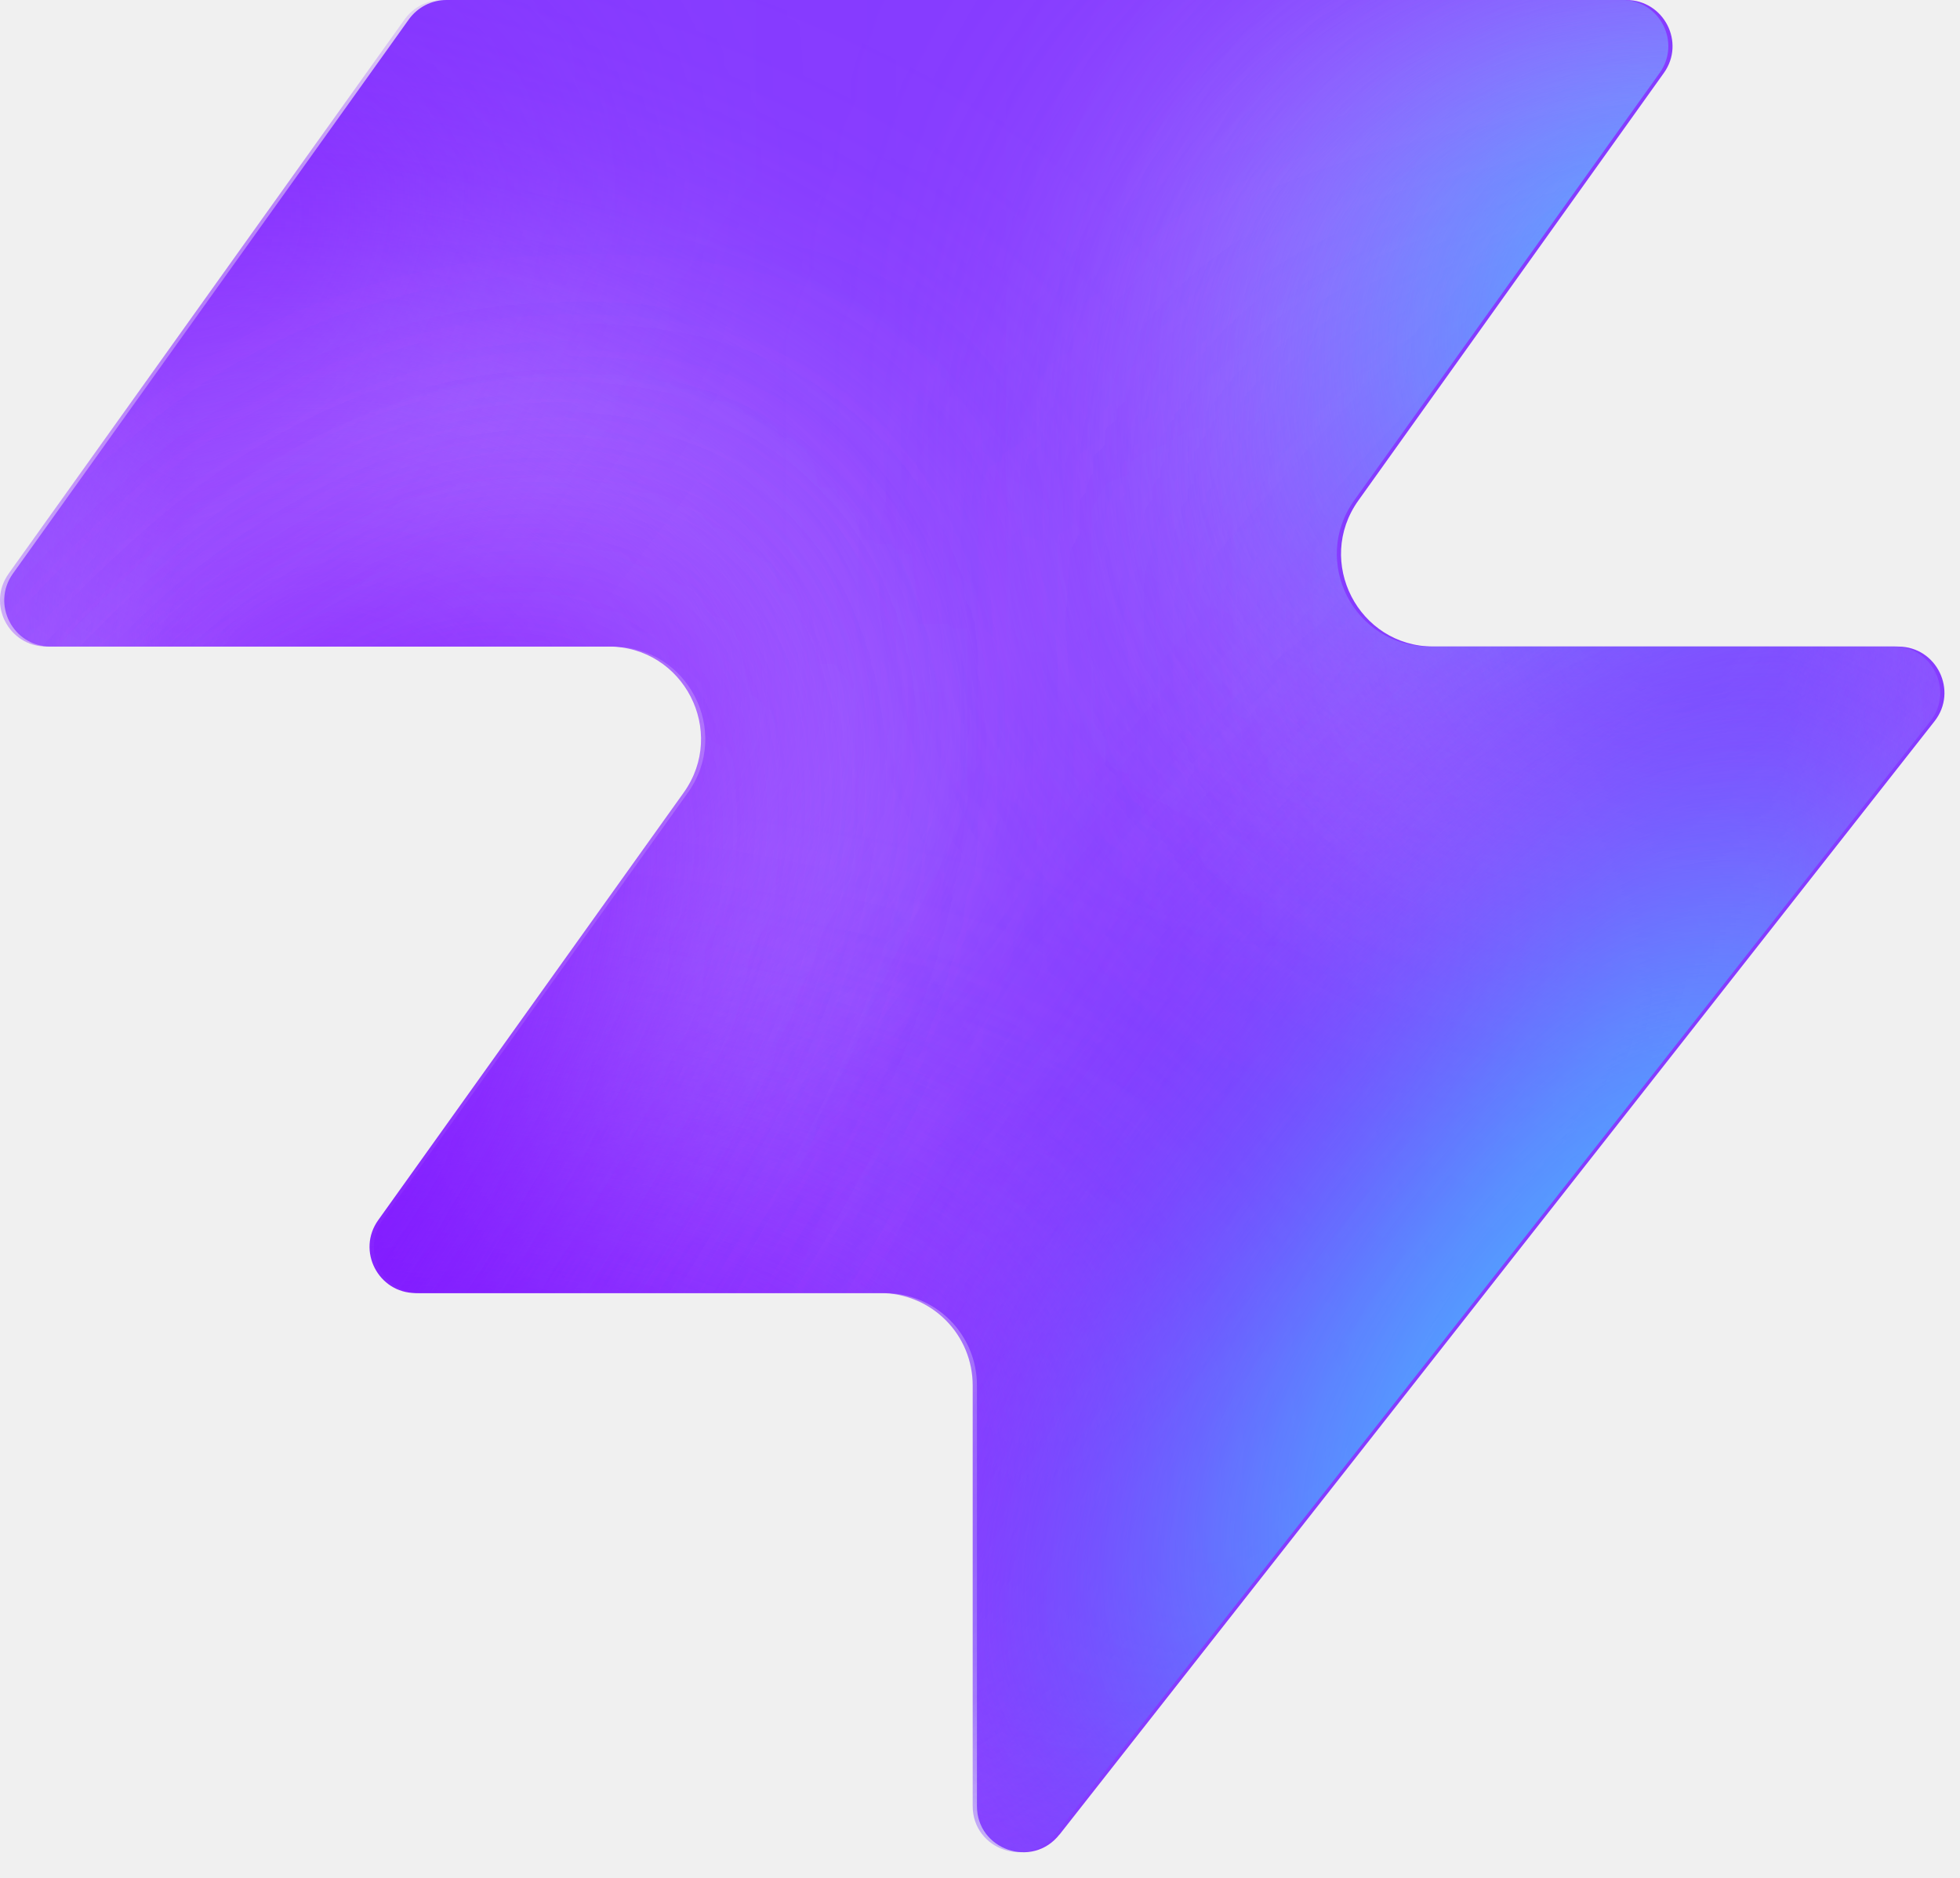
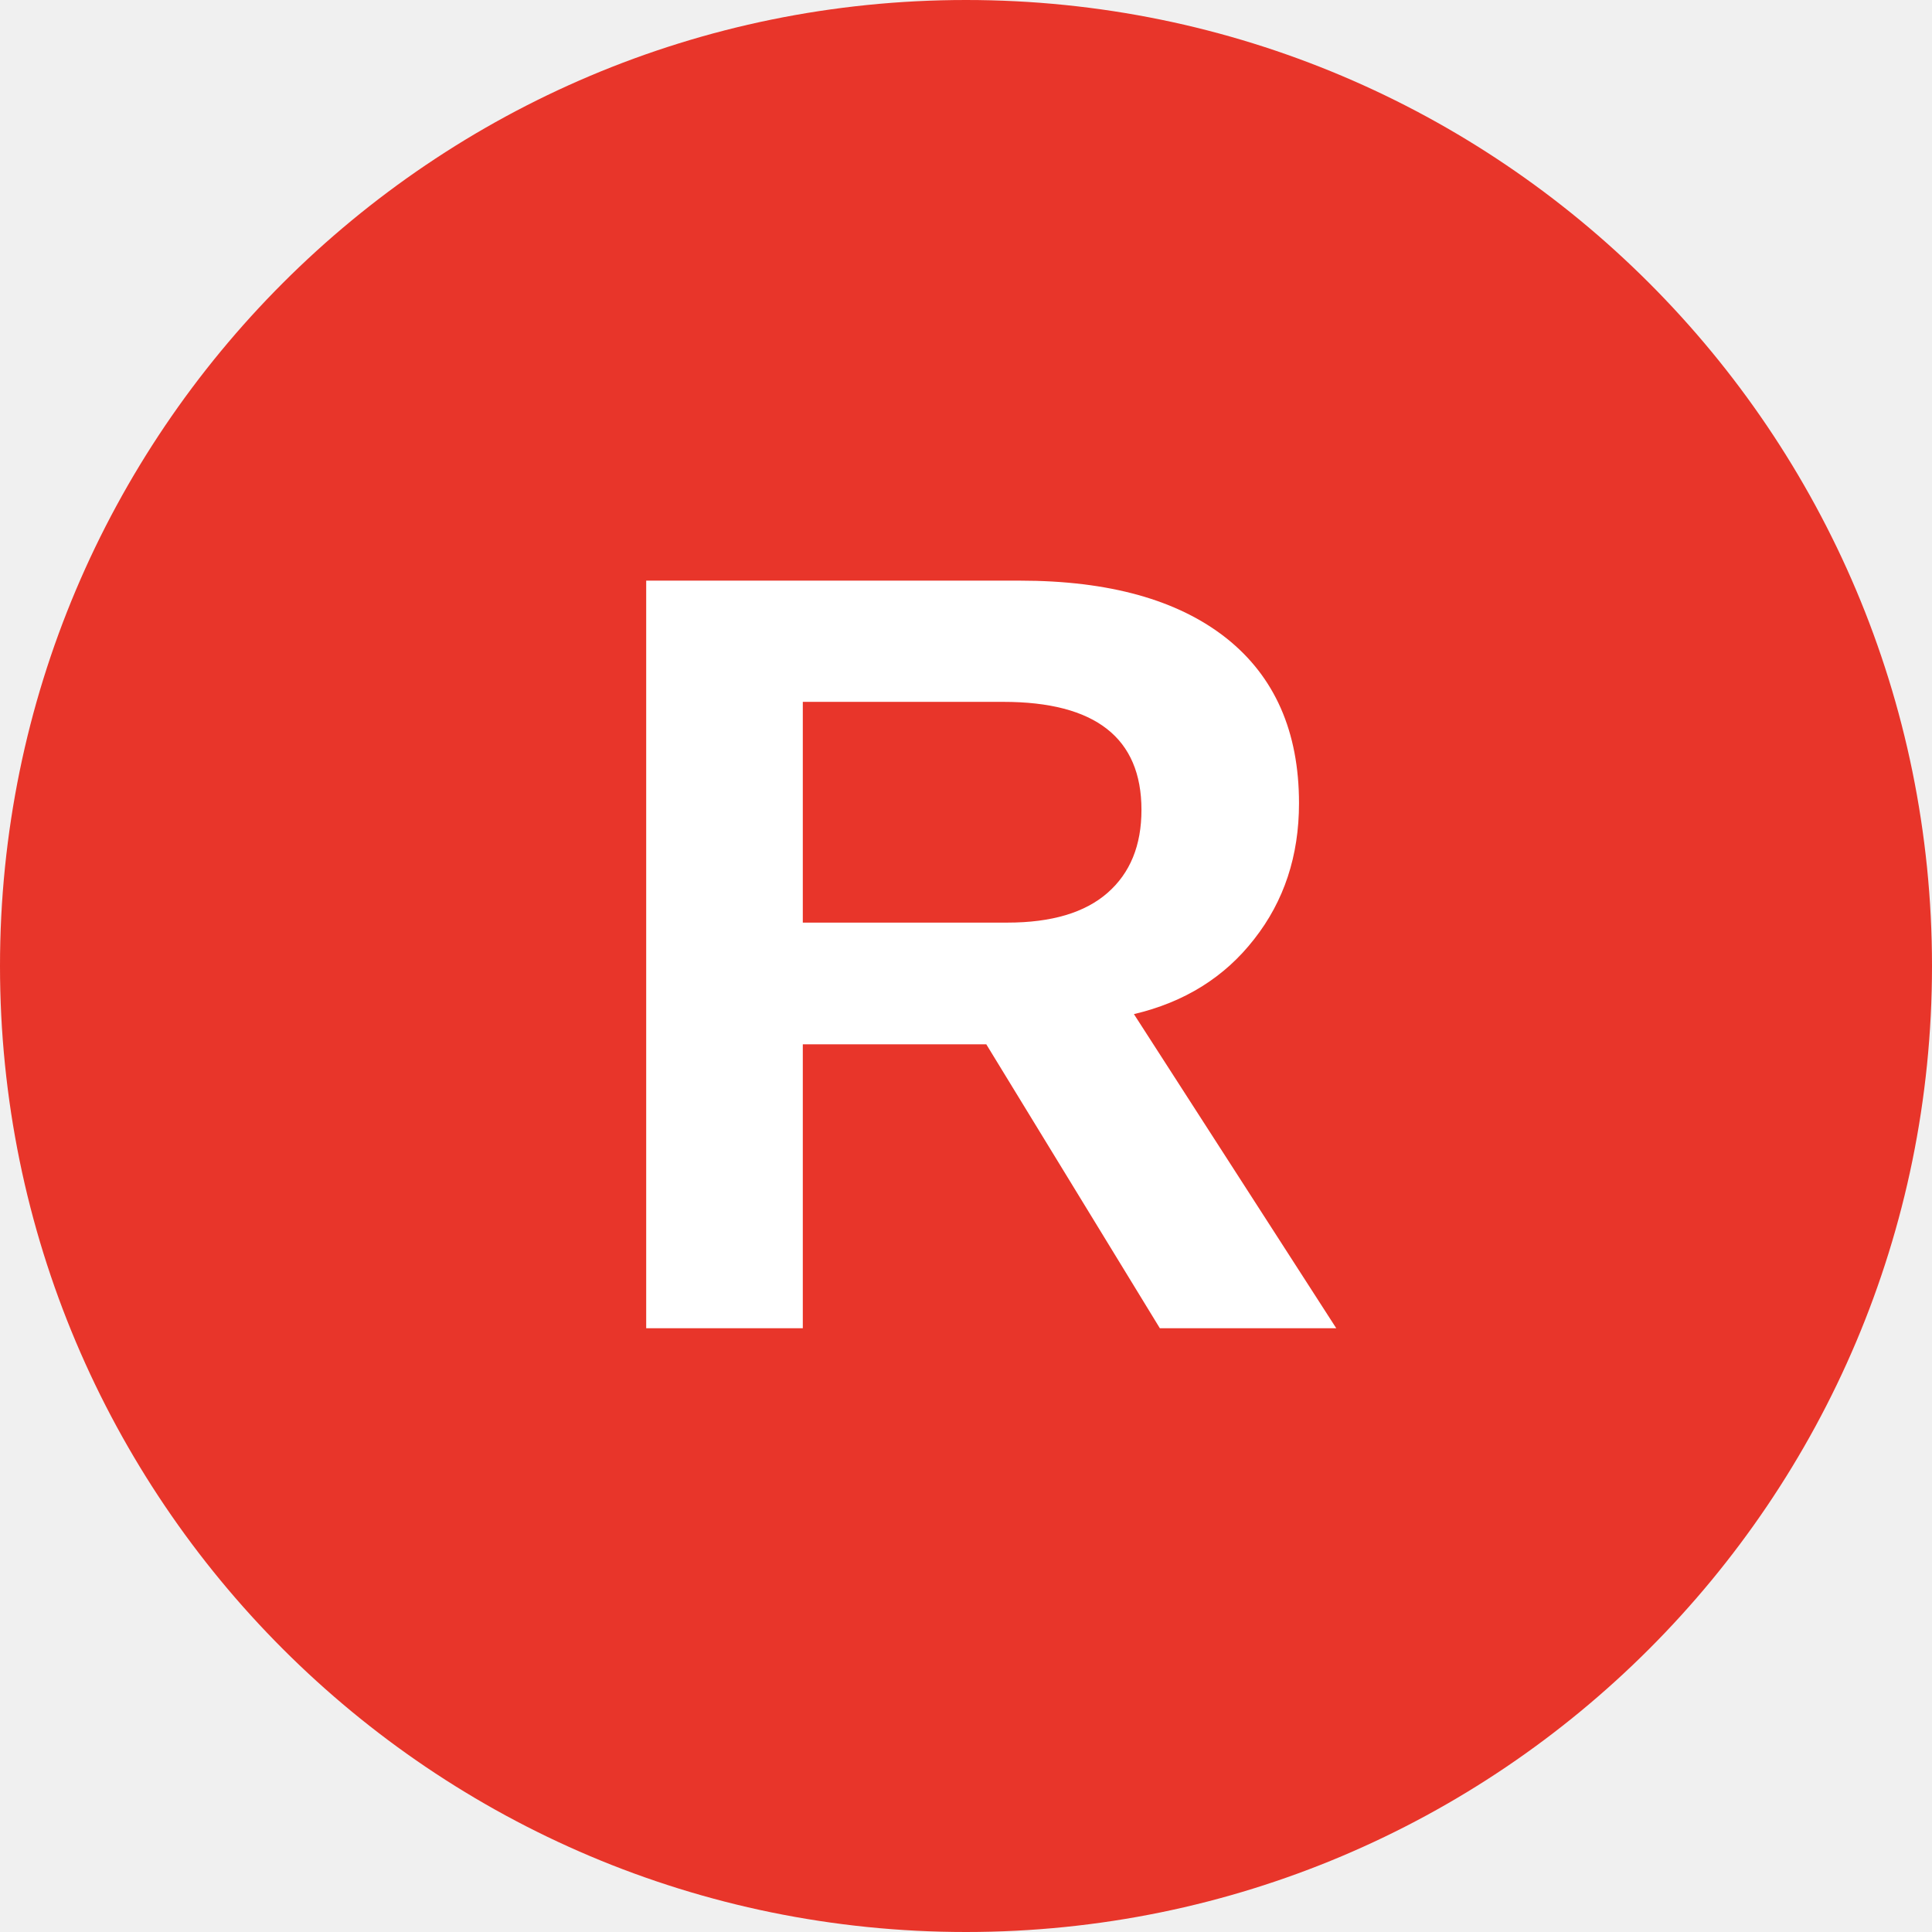
- <svg xmlns="http://www.w3.org/2000/svg" width="48" height="46" fill="none" viewBox="0 0 48 46">
-   <path fill="#863bff" d="M25.946 44.938c-.664.845-2.021.375-2.021-.698V33.937a2.26 2.26 0 0 0-2.262-2.262H10.287c-.92 0-1.456-1.04-.92-1.788l7.48-10.471c1.07-1.497 0-3.578-1.842-3.578H1.237c-.92 0-1.456-1.04-.92-1.788L10.013.474c.214-.297.556-.474.92-.474h28.894c.92 0 1.456 1.04.92 1.788l-7.48 10.471c-1.07 1.498 0 3.579 1.842 3.579h11.377c.943 0 1.473 1.088.89 1.83L25.947 44.94z" style="fill:#863bff;fill:color(display-p3 .525 .23 1);fill-opacity:1" />
-   <mask id="a" width="48" height="46" x="0" y="0" maskUnits="userSpaceOnUse" style="mask-type:alpha">
-     <path fill="#000" d="M25.842 44.938c-.664.844-2.021.375-2.021-.698V33.937a2.26 2.26 0 0 0-2.262-2.262H10.183c-.92 0-1.456-1.04-.92-1.788l7.48-10.471c1.07-1.498 0-3.579-1.842-3.579H1.133c-.92 0-1.456-1.04-.92-1.787L9.91.473c.214-.297.556-.474.92-.474h28.894c.92 0 1.456 1.04.92 1.788l-7.48 10.471c-1.07 1.498 0 3.578 1.842 3.578h11.377c.943 0 1.473 1.088.89 1.832L25.843 44.94z" style="fill:#000;fill-opacity:1" />
-   </mask>
-   <g mask="url(#a)">
-     <g filter="url(#b)">
-       <ellipse cx="5.508" cy="14.704" fill="#ede6ff" rx="5.508" ry="14.704" style="fill:#ede6ff;fill:color(display-p3 .927 .903 1);fill-opacity:1" transform="matrix(.00324 1 1 -.00324 -4.47 31.516)" />
-     </g>
-     <g filter="url(#c)">
-       <ellipse cx="10.399" cy="29.851" fill="#ede6ff" rx="10.399" ry="29.851" style="fill:#ede6ff;fill:color(display-p3 .927 .903 1);fill-opacity:1" transform="matrix(.00324 1 1 -.00324 -39.328 7.883)" />
-     </g>
-     <g filter="url(#d)">
-       <ellipse cx="5.508" cy="30.487" fill="#7e14ff" rx="5.508" ry="30.487" style="fill:#7e14ff;fill:color(display-p3 .492 .077 1);fill-opacity:1" transform="rotate(89.814 -25.913 -14.639)scale(1 -1)" />
-     </g>
-     <g filter="url(#e)">
-       <ellipse cx="5.508" cy="30.599" fill="#7e14ff" rx="5.508" ry="30.599" style="fill:#7e14ff;fill:color(display-p3 .492 .077 1);fill-opacity:1" transform="rotate(89.814 -32.644 -3.334)scale(1 -1)" />
-     </g>
-     <g filter="url(#f)">
-       <ellipse cx="5.508" cy="30.599" fill="#7e14ff" rx="5.508" ry="30.599" style="fill:#7e14ff;fill:color(display-p3 .492 .077 1);fill-opacity:1" transform="matrix(.00324 1 1 -.00324 -34.34 30.47)" />
-     </g>
-     <g filter="url(#g)">
-       <ellipse cx="14.072" cy="22.078" fill="#ede6ff" rx="14.072" ry="22.078" style="fill:#ede6ff;fill:color(display-p3 .927 .903 1);fill-opacity:1" transform="rotate(93.35 24.506 48.493)scale(-1 1)" />
-     </g>
-     <g filter="url(#h)">
-       <ellipse cx="3.47" cy="21.501" fill="#7e14ff" rx="3.47" ry="21.501" style="fill:#7e14ff;fill:color(display-p3 .492 .077 1);fill-opacity:1" transform="rotate(89.009 28.708 47.59)scale(-1 1)" />
-     </g>
-     <g filter="url(#i)">
-       <ellipse cx="3.47" cy="21.501" fill="#7e14ff" rx="3.47" ry="21.501" style="fill:#7e14ff;fill:color(display-p3 .492 .077 1);fill-opacity:1" transform="rotate(89.009 28.708 47.59)scale(-1 1)" />
-     </g>
-     <g filter="url(#j)">
-       <ellipse cx=".387" cy="8.972" fill="#7e14ff" rx="4.407" ry="29.108" style="fill:#7e14ff;fill:color(display-p3 .492 .077 1);fill-opacity:1" transform="rotate(39.51 .387 8.972)" />
-     </g>
-     <g filter="url(#k)">
-       <ellipse cx="47.523" cy="-6.092" fill="#7e14ff" rx="4.407" ry="29.108" style="fill:#7e14ff;fill:color(display-p3 .492 .077 1);fill-opacity:1" transform="rotate(37.892 47.523 -6.092)" />
-     </g>
-     <g filter="url(#l)">
-       <ellipse cx="41.412" cy="6.333" fill="#47bfff" rx="5.971" ry="9.665" style="fill:#47bfff;fill:color(display-p3 .28 .748 1);fill-opacity:1" transform="rotate(37.892 41.412 6.333)" />
-     </g>
-     <g filter="url(#m)">
-       <ellipse cx="-1.879" cy="38.332" fill="#7e14ff" rx="4.407" ry="29.108" style="fill:#7e14ff;fill:color(display-p3 .492 .077 1);fill-opacity:1" transform="rotate(37.892 -1.88 38.332)" />
-     </g>
-     <g filter="url(#n)">
-       <ellipse cx="-1.879" cy="38.332" fill="#7e14ff" rx="4.407" ry="29.108" style="fill:#7e14ff;fill:color(display-p3 .492 .077 1);fill-opacity:1" transform="rotate(37.892 -1.88 38.332)" />
-     </g>
-     <g filter="url(#o)">
-       <ellipse cx="35.651" cy="29.907" fill="#7e14ff" rx="4.407" ry="29.108" style="fill:#7e14ff;fill:color(display-p3 .492 .077 1);fill-opacity:1" transform="rotate(37.892 35.651 29.907)" />
-     </g>
-     <g filter="url(#p)">
-       <ellipse cx="38.418" cy="32.4" fill="#47bfff" rx="5.971" ry="15.297" style="fill:#47bfff;fill:color(display-p3 .28 .748 1);fill-opacity:1" transform="rotate(37.892 38.418 32.4)" />
-     </g>
-   </g>
-   <defs>
-     <filter id="b" width="60.045" height="41.654" x="-19.77" y="16.149" color-interpolation-filters="sRGB" filterUnits="userSpaceOnUse">
-       <feFlood flood-opacity="0" result="BackgroundImageFix" />
-       <feBlend in="SourceGraphic" in2="BackgroundImageFix" result="shape" />
-       <feGaussianBlur result="effect1_foregroundBlur_2002_17158" stdDeviation="7.659" />
-     </filter>
-     <filter id="c" width="90.34" height="51.437" x="-54.613" y="-7.533" color-interpolation-filters="sRGB" filterUnits="userSpaceOnUse">
-       <feFlood flood-opacity="0" result="BackgroundImageFix" />
-       <feBlend in="SourceGraphic" in2="BackgroundImageFix" result="shape" />
-       <feGaussianBlur result="effect1_foregroundBlur_2002_17158" stdDeviation="7.659" />
-     </filter>
-     <filter id="d" width="79.355" height="29.4" x="-49.64" y="2.03" color-interpolation-filters="sRGB" filterUnits="userSpaceOnUse">
-       <feFlood flood-opacity="0" result="BackgroundImageFix" />
-       <feBlend in="SourceGraphic" in2="BackgroundImageFix" result="shape" />
-       <feGaussianBlur result="effect1_foregroundBlur_2002_17158" stdDeviation="4.596" />
-     </filter>
-     <filter id="e" width="79.579" height="29.4" x="-45.045" y="20.029" color-interpolation-filters="sRGB" filterUnits="userSpaceOnUse">
-       <feFlood flood-opacity="0" result="BackgroundImageFix" />
-       <feBlend in="SourceGraphic" in2="BackgroundImageFix" result="shape" />
-       <feGaussianBlur result="effect1_foregroundBlur_2002_17158" stdDeviation="4.596" />
-     </filter>
-     <filter id="f" width="79.579" height="29.4" x="-43.513" y="21.178" color-interpolation-filters="sRGB" filterUnits="userSpaceOnUse">
-       <feFlood flood-opacity="0" result="BackgroundImageFix" />
-       <feBlend in="SourceGraphic" in2="BackgroundImageFix" result="shape" />
-       <feGaussianBlur result="effect1_foregroundBlur_2002_17158" stdDeviation="4.596" />
-     </filter>
-     <filter id="g" width="74.749" height="58.852" x="15.756" y="-17.901" color-interpolation-filters="sRGB" filterUnits="userSpaceOnUse">
-       <feFlood flood-opacity="0" result="BackgroundImageFix" />
-       <feBlend in="SourceGraphic" in2="BackgroundImageFix" result="shape" />
-       <feGaussianBlur result="effect1_foregroundBlur_2002_17158" stdDeviation="7.659" />
-     </filter>
-     <filter id="h" width="61.377" height="25.362" x="23.548" y="2.284" color-interpolation-filters="sRGB" filterUnits="userSpaceOnUse">
-       <feFlood flood-opacity="0" result="BackgroundImageFix" />
-       <feBlend in="SourceGraphic" in2="BackgroundImageFix" result="shape" />
-       <feGaussianBlur result="effect1_foregroundBlur_2002_17158" stdDeviation="4.596" />
-     </filter>
-     <filter id="i" width="61.377" height="25.362" x="23.548" y="2.284" color-interpolation-filters="sRGB" filterUnits="userSpaceOnUse">
-       <feFlood flood-opacity="0" result="BackgroundImageFix" />
-       <feBlend in="SourceGraphic" in2="BackgroundImageFix" result="shape" />
-       <feGaussianBlur result="effect1_foregroundBlur_2002_17158" stdDeviation="4.596" />
-     </filter>
-     <filter id="j" width="56.045" height="63.649" x="-27.636" y="-22.853" color-interpolation-filters="sRGB" filterUnits="userSpaceOnUse">
-       <feFlood flood-opacity="0" result="BackgroundImageFix" />
-       <feBlend in="SourceGraphic" in2="BackgroundImageFix" result="shape" />
-       <feGaussianBlur result="effect1_foregroundBlur_2002_17158" stdDeviation="4.596" />
-     </filter>
-     <filter id="k" width="54.814" height="64.646" x="20.116" y="-38.415" color-interpolation-filters="sRGB" filterUnits="userSpaceOnUse">
-       <feFlood flood-opacity="0" result="BackgroundImageFix" />
-       <feBlend in="SourceGraphic" in2="BackgroundImageFix" result="shape" />
-       <feGaussianBlur result="effect1_foregroundBlur_2002_17158" stdDeviation="4.596" />
-     </filter>
-     <filter id="l" width="33.541" height="35.313" x="24.641" y="-11.323" color-interpolation-filters="sRGB" filterUnits="userSpaceOnUse">
-       <feFlood flood-opacity="0" result="BackgroundImageFix" />
-       <feBlend in="SourceGraphic" in2="BackgroundImageFix" result="shape" />
-       <feGaussianBlur result="effect1_foregroundBlur_2002_17158" stdDeviation="4.596" />
-     </filter>
-     <filter id="m" width="54.814" height="64.646" x="-29.286" y="6.009" color-interpolation-filters="sRGB" filterUnits="userSpaceOnUse">
-       <feFlood flood-opacity="0" result="BackgroundImageFix" />
-       <feBlend in="SourceGraphic" in2="BackgroundImageFix" result="shape" />
-       <feGaussianBlur result="effect1_foregroundBlur_2002_17158" stdDeviation="4.596" />
-     </filter>
-     <filter id="n" width="54.814" height="64.646" x="-29.286" y="6.009" color-interpolation-filters="sRGB" filterUnits="userSpaceOnUse">
-       <feFlood flood-opacity="0" result="BackgroundImageFix" />
-       <feBlend in="SourceGraphic" in2="BackgroundImageFix" result="shape" />
-       <feGaussianBlur result="effect1_foregroundBlur_2002_17158" stdDeviation="4.596" />
-     </filter>
-     <filter id="o" width="54.814" height="64.646" x="8.244" y="-2.416" color-interpolation-filters="sRGB" filterUnits="userSpaceOnUse">
-       <feFlood flood-opacity="0" result="BackgroundImageFix" />
-       <feBlend in="SourceGraphic" in2="BackgroundImageFix" result="shape" />
-       <feGaussianBlur result="effect1_foregroundBlur_2002_17158" stdDeviation="4.596" />
-     </filter>
-     <filter id="p" width="39.409" height="43.623" x="18.713" y="10.588" color-interpolation-filters="sRGB" filterUnits="userSpaceOnUse">
-       <feFlood flood-opacity="0" result="BackgroundImageFix" />
-       <feBlend in="SourceGraphic" in2="BackgroundImageFix" result="shape" />
-       <feGaussianBlur result="effect1_foregroundBlur_2002_17158" stdDeviation="4.596" />
-     </filter>
-   </defs>
+ <svg xmlns="http://www.w3.org/2000/svg" viewBox="0 0 64 64" fill="none">
+   <circle cx="32" cy="32" r="32" fill="#e8352a" />
+   <text x="32" y="44" font-family="Arial, sans-serif" font-size="36" font-weight="800" fill="white" text-anchor="middle">R</text>
</svg>
